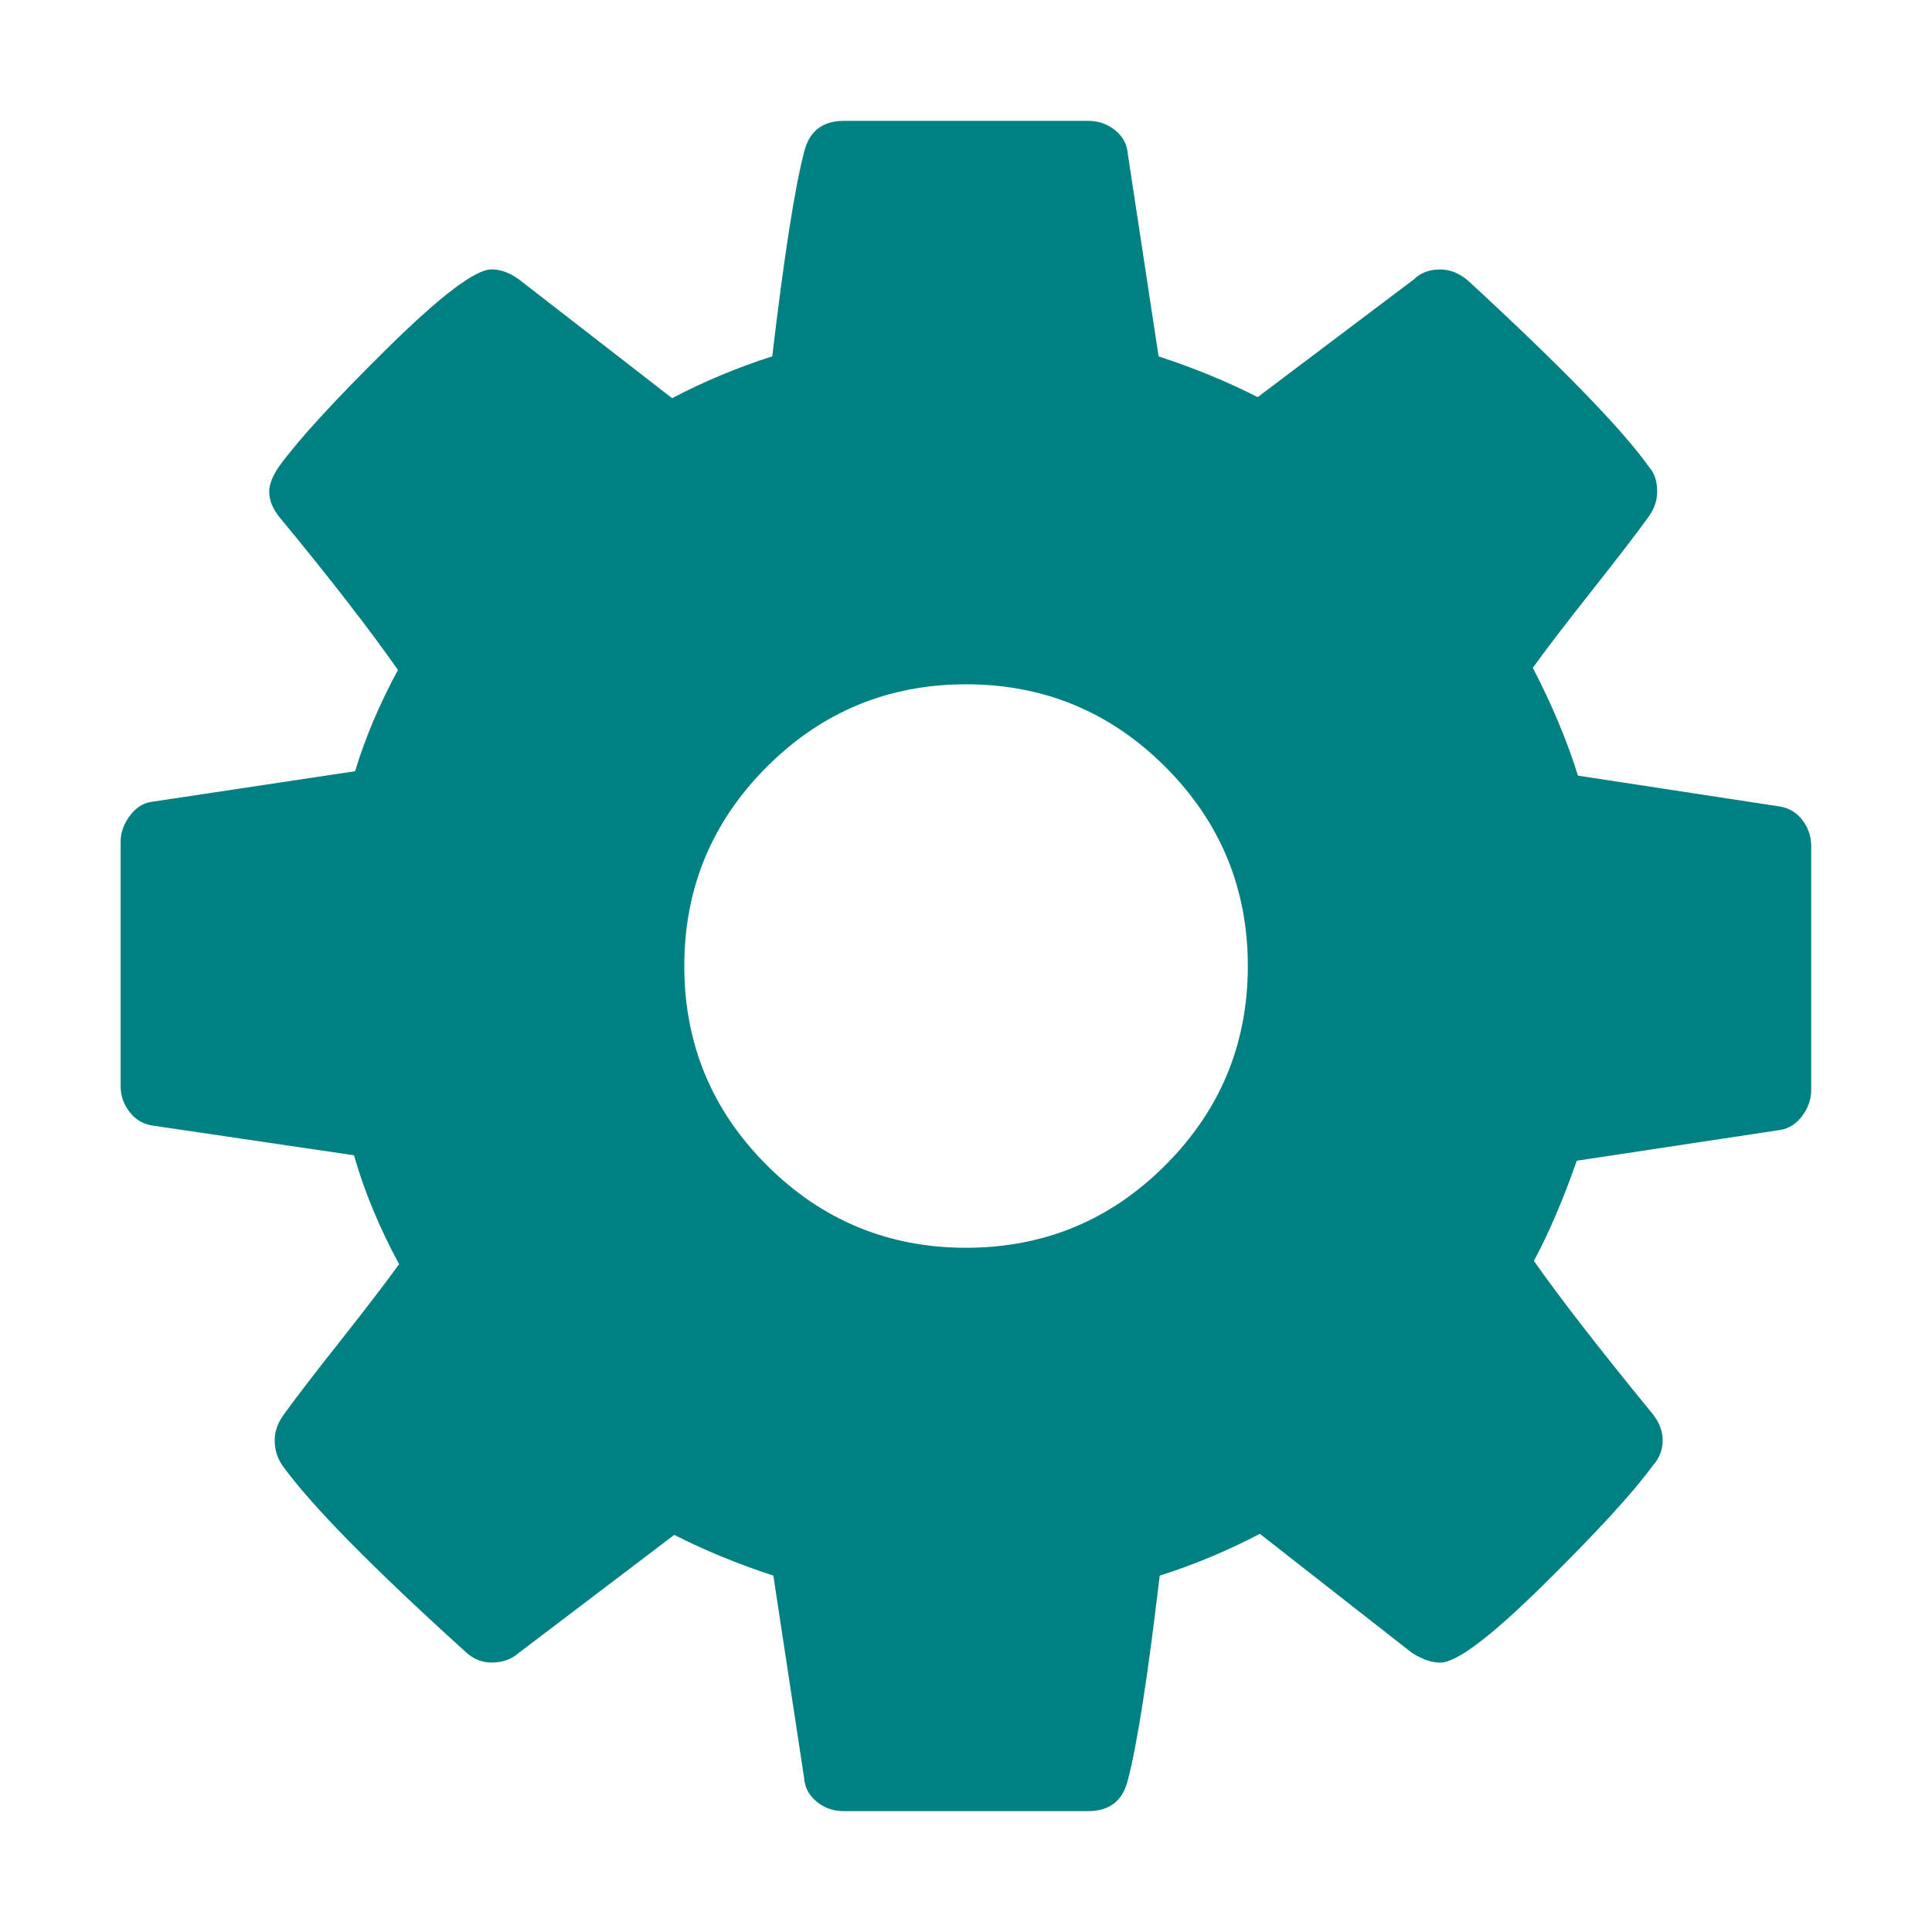
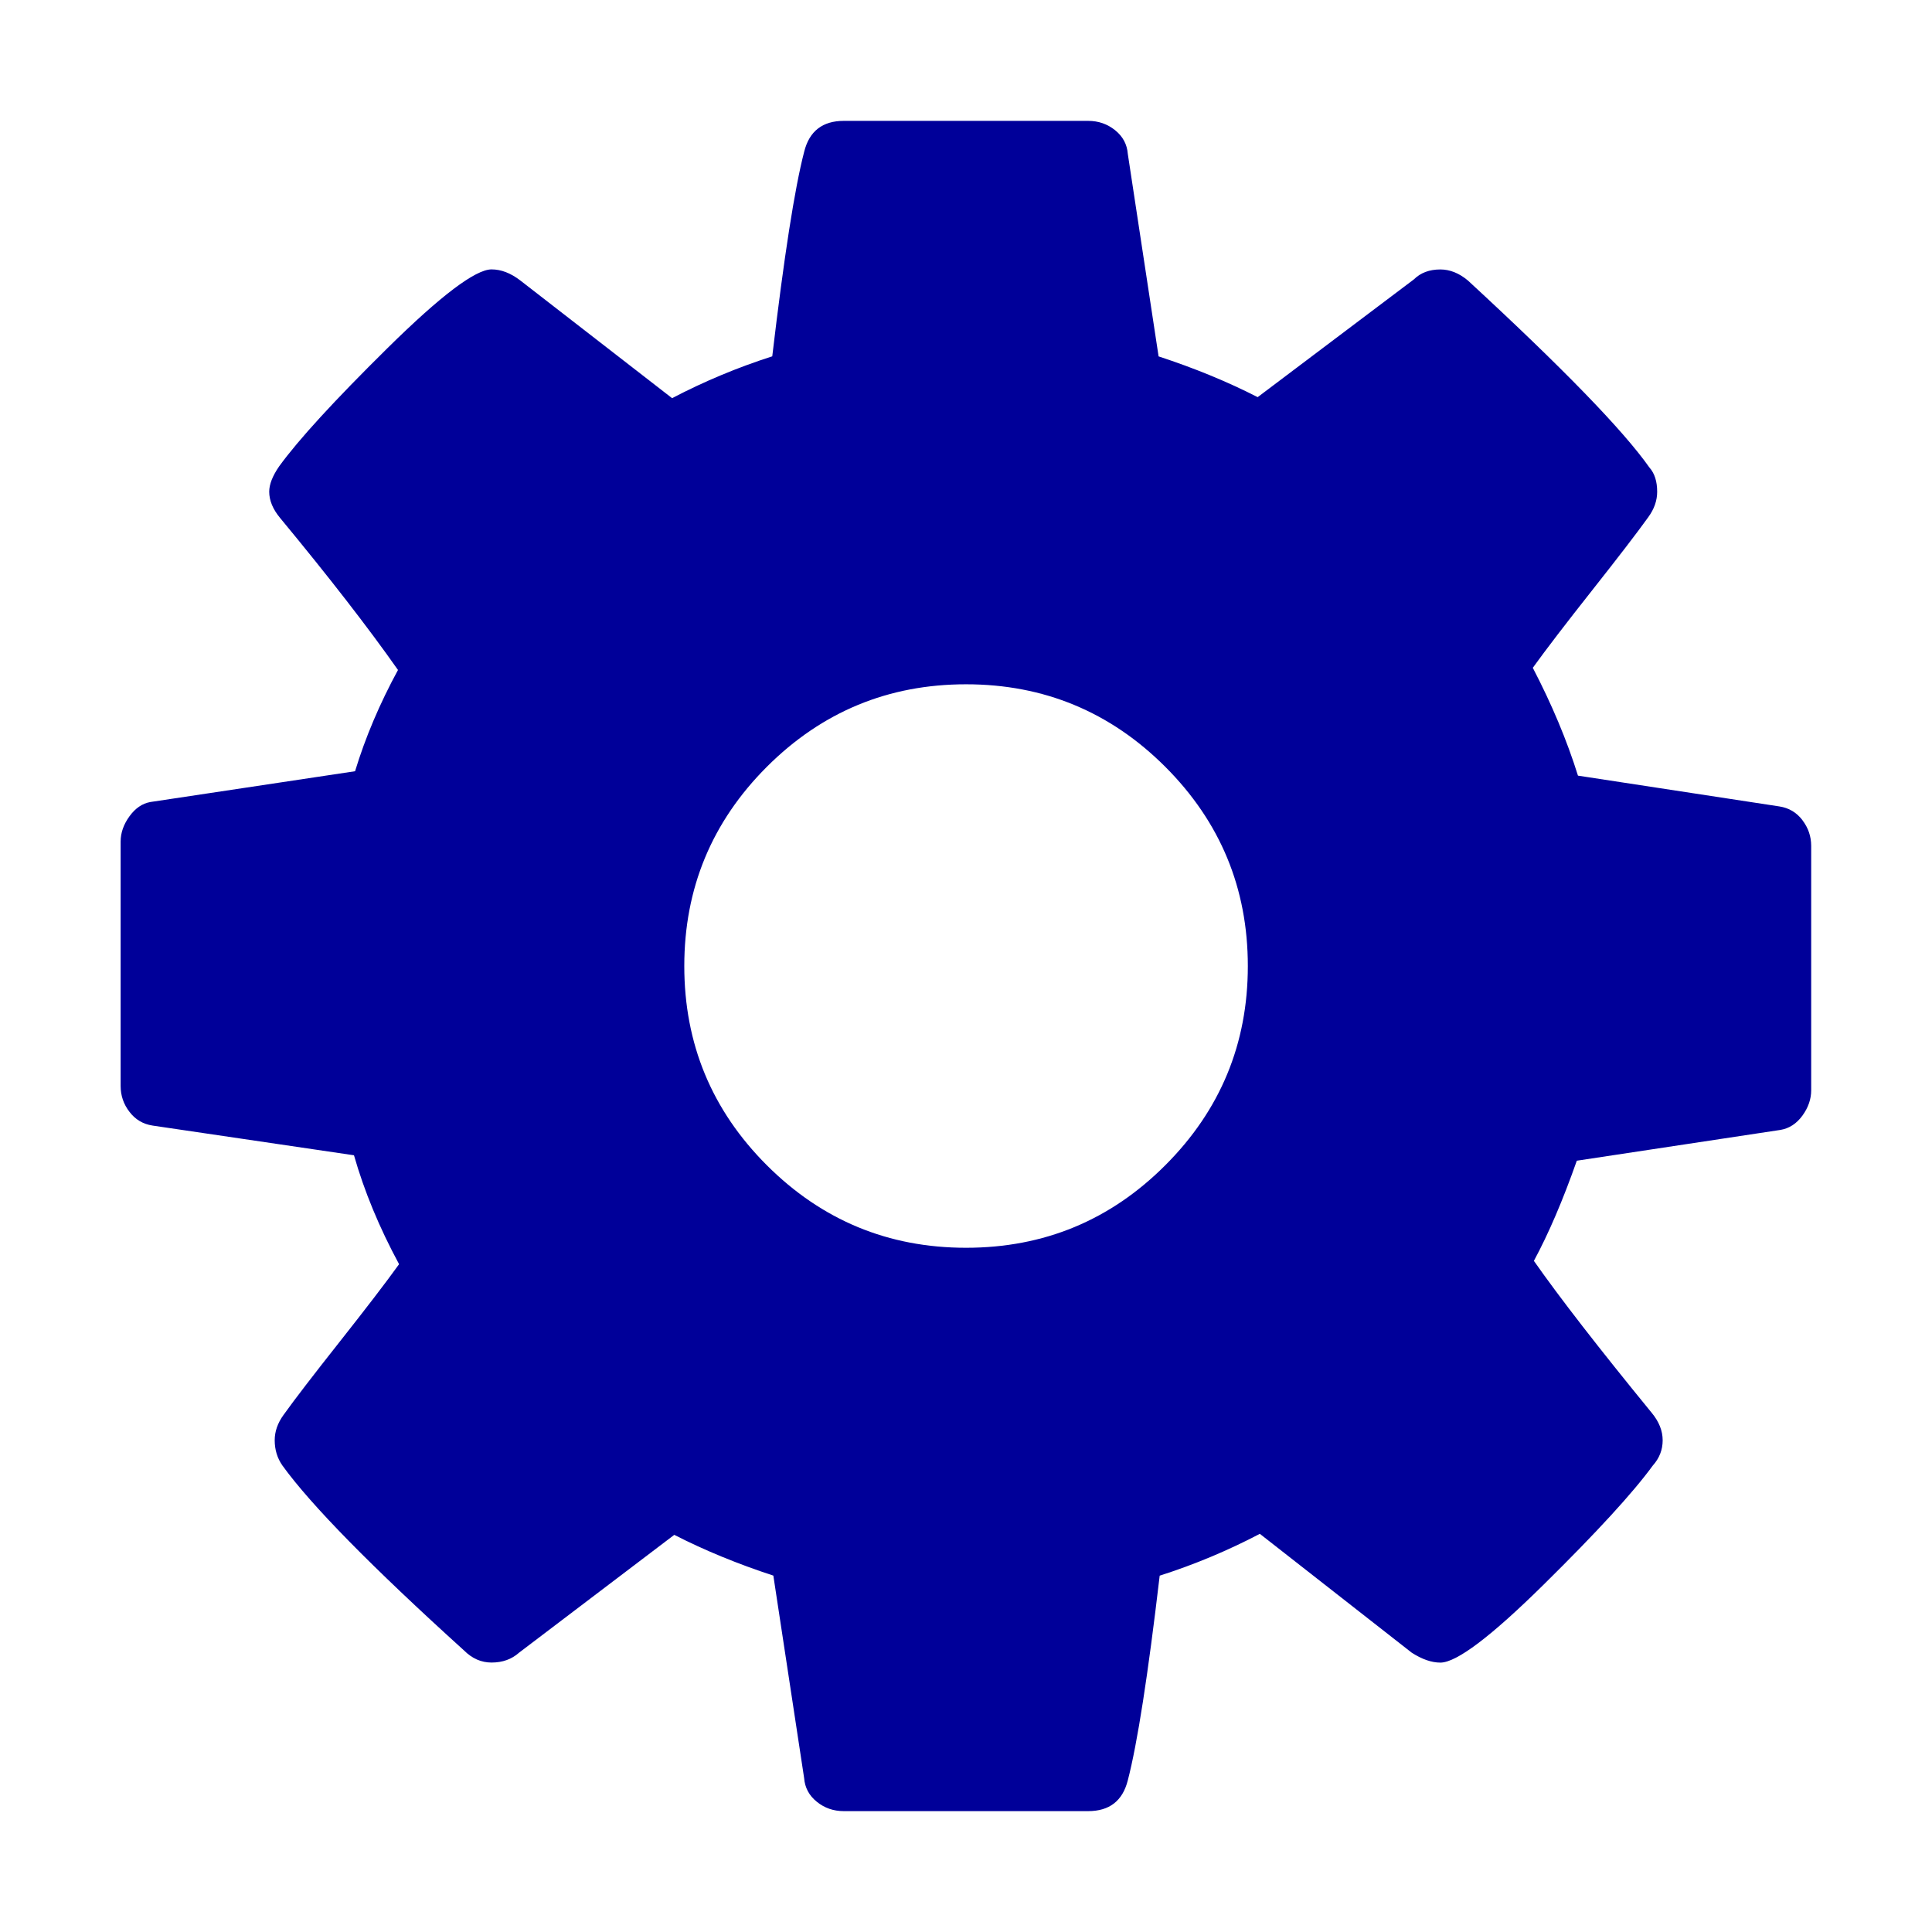
<svg xmlns="http://www.w3.org/2000/svg" height="32" viewBox="0 0 32 32" width="32">
-   <path d="m29.855 13.585c-.098-.128-.225-.204-.383-.228l-3.336-.51c-.182-.583-.432-1.179-.748-1.786.219-.304.547-.732.984-1.285.437-.553.747-.957.93-1.212.097-.134.146-.273.146-.419 0-.17-.042-.304-.128-.401-.437-.62-1.44-1.653-3.008-3.099-.145-.121-.298-.182-.455-.182-.182 0-.328.055-.438.164l-2.588 1.951c-.499-.255-1.045-.48-1.641-.675l-.51-3.354c-.012-.158-.082-.289-.21-.392-.128-.103-.276-.155-.447-.155h-4.047c-.352 0-.571.17-.656.51-.158.607-.334 1.738-.529 3.39-.571.183-1.124.413-1.659.693l-2.516-1.951c-.158-.121-.316-.182-.474-.182-.267 0-.842.434-1.723 1.303-.881.869-1.479 1.522-1.796 1.96-.109.158-.164.298-.164.419 0 .146.061.292.182.437.814.984 1.464 1.823 1.951 2.516-.304.559-.541 1.118-.711 1.677l-3.391.51c-.134.024-.249.103-.346.237-.097.134-.146.273-.146.419v4.047c0 .158.048.301.146.428.097.128.225.204.383.228l3.336.492c.17.595.419 1.197.747 1.804-.219.304-.547.732-.984 1.285-.437.553-.748.957-.93 1.212-.097.134-.146.273-.146.419 0 .158.043.298.128.419.474.656 1.477 1.677 3.008 3.063.134.134.286.2.456.2.182 0 .334-.055.456-.164l2.57-1.951c.499.255 1.045.48 1.641.675l.51 3.354c.012.158.082.289.21.392.128.104.277.155.447.155h4.047c.353 0 .571-.17.657-.51.158-.608.334-1.738.528-3.39.571-.182 1.124-.413 1.659-.693l2.516 1.969c.17.109.328.164.474.164.267 0 .838-.431 1.713-1.294.875-.863 1.477-1.519 1.805-1.969.109-.121.164-.261.164-.419 0-.158-.061-.31-.182-.456-.875-1.07-1.525-1.908-1.951-2.516.243-.45.48-1.003.711-1.659l3.372-.51c.146-.024.268-.104.365-.237.097-.134.145-.274.145-.419v-4.047c0-.158-.048-.3-.146-.428zm-10.554 5.715c-.911.912-2.011 1.367-3.3 1.367-1.288 0-2.388-.456-3.3-1.367-.911-.911-1.367-2.011-1.367-3.299 0-1.288.456-2.388 1.367-3.3.912-.911 2.012-1.367 3.3-1.367 1.288 0 2.388.456 3.3 1.367.911.912 1.367 2.011 1.367 3.3 0 1.288-.456 2.388-1.367 3.299z" fill="#008080" stroke-width="1.75" />
+   <path d="m29.855 13.585c-.098-.128-.225-.204-.383-.228l-3.336-.51c-.182-.583-.432-1.179-.748-1.786.219-.304.547-.732.984-1.285.437-.553.747-.957.93-1.212.097-.134.146-.273.146-.419 0-.17-.042-.304-.128-.401-.437-.62-1.44-1.653-3.008-3.099-.145-.121-.298-.182-.455-.182-.182 0-.328.055-.438.164l-2.588 1.951c-.499-.255-1.045-.48-1.641-.675l-.51-3.354c-.012-.158-.082-.289-.21-.392-.128-.103-.276-.155-.447-.155h-4.047c-.352 0-.571.17-.656.51-.158.607-.334 1.738-.529 3.39-.571.183-1.124.413-1.659.693l-2.516-1.951c-.158-.121-.316-.182-.474-.182-.267 0-.842.434-1.723 1.303-.881.869-1.479 1.522-1.796 1.96-.109.158-.164.298-.164.419 0 .146.061.292.182.437.814.984 1.464 1.823 1.951 2.516-.304.559-.541 1.118-.711 1.677l-3.391.51c-.134.024-.249.103-.346.237-.097.134-.146.273-.146.419v4.047c0 .158.048.301.146.428.097.128.225.204.383.228l3.336.492c.17.595.419 1.197.747 1.804-.219.304-.547.732-.984 1.285-.437.553-.748.957-.93 1.212-.097.134-.146.273-.146.419 0 .158.043.298.128.419.474.656 1.477 1.677 3.008 3.063.134.134.286.2.456.2.182 0 .334-.055.456-.164l2.57-1.951c.499.255 1.045.48 1.641.675l.51 3.354c.012.158.082.289.21.392.128.104.277.155.447.155h4.047c.353 0 .571-.17.657-.51.158-.608.334-1.738.528-3.39.571-.182 1.124-.413 1.659-.693l2.516 1.969c.17.109.328.164.474.164.267 0 .838-.431 1.713-1.294.875-.863 1.477-1.519 1.805-1.969.109-.121.164-.261.164-.419 0-.158-.061-.31-.182-.456-.875-1.07-1.525-1.908-1.951-2.516.243-.45.48-1.003.711-1.659l3.372-.51c.146-.024.268-.104.365-.237.097-.134.145-.274.145-.419v-4.047c0-.158-.048-.3-.146-.428zm-10.554 5.715c-.911.912-2.011 1.367-3.3 1.367-1.288 0-2.388-.456-3.3-1.367-.911-.911-1.367-2.011-1.367-3.299 0-1.288.456-2.388 1.367-3.3.912-.911 2.012-1.367 3.3-1.367 1.288 0 2.388.456 3.3 1.367.911.912 1.367 2.011 1.367 3.3 0 1.288-.456 2.388-1.367 3.299z" fill="#000099" stroke-width="1.75" />
</svg>
